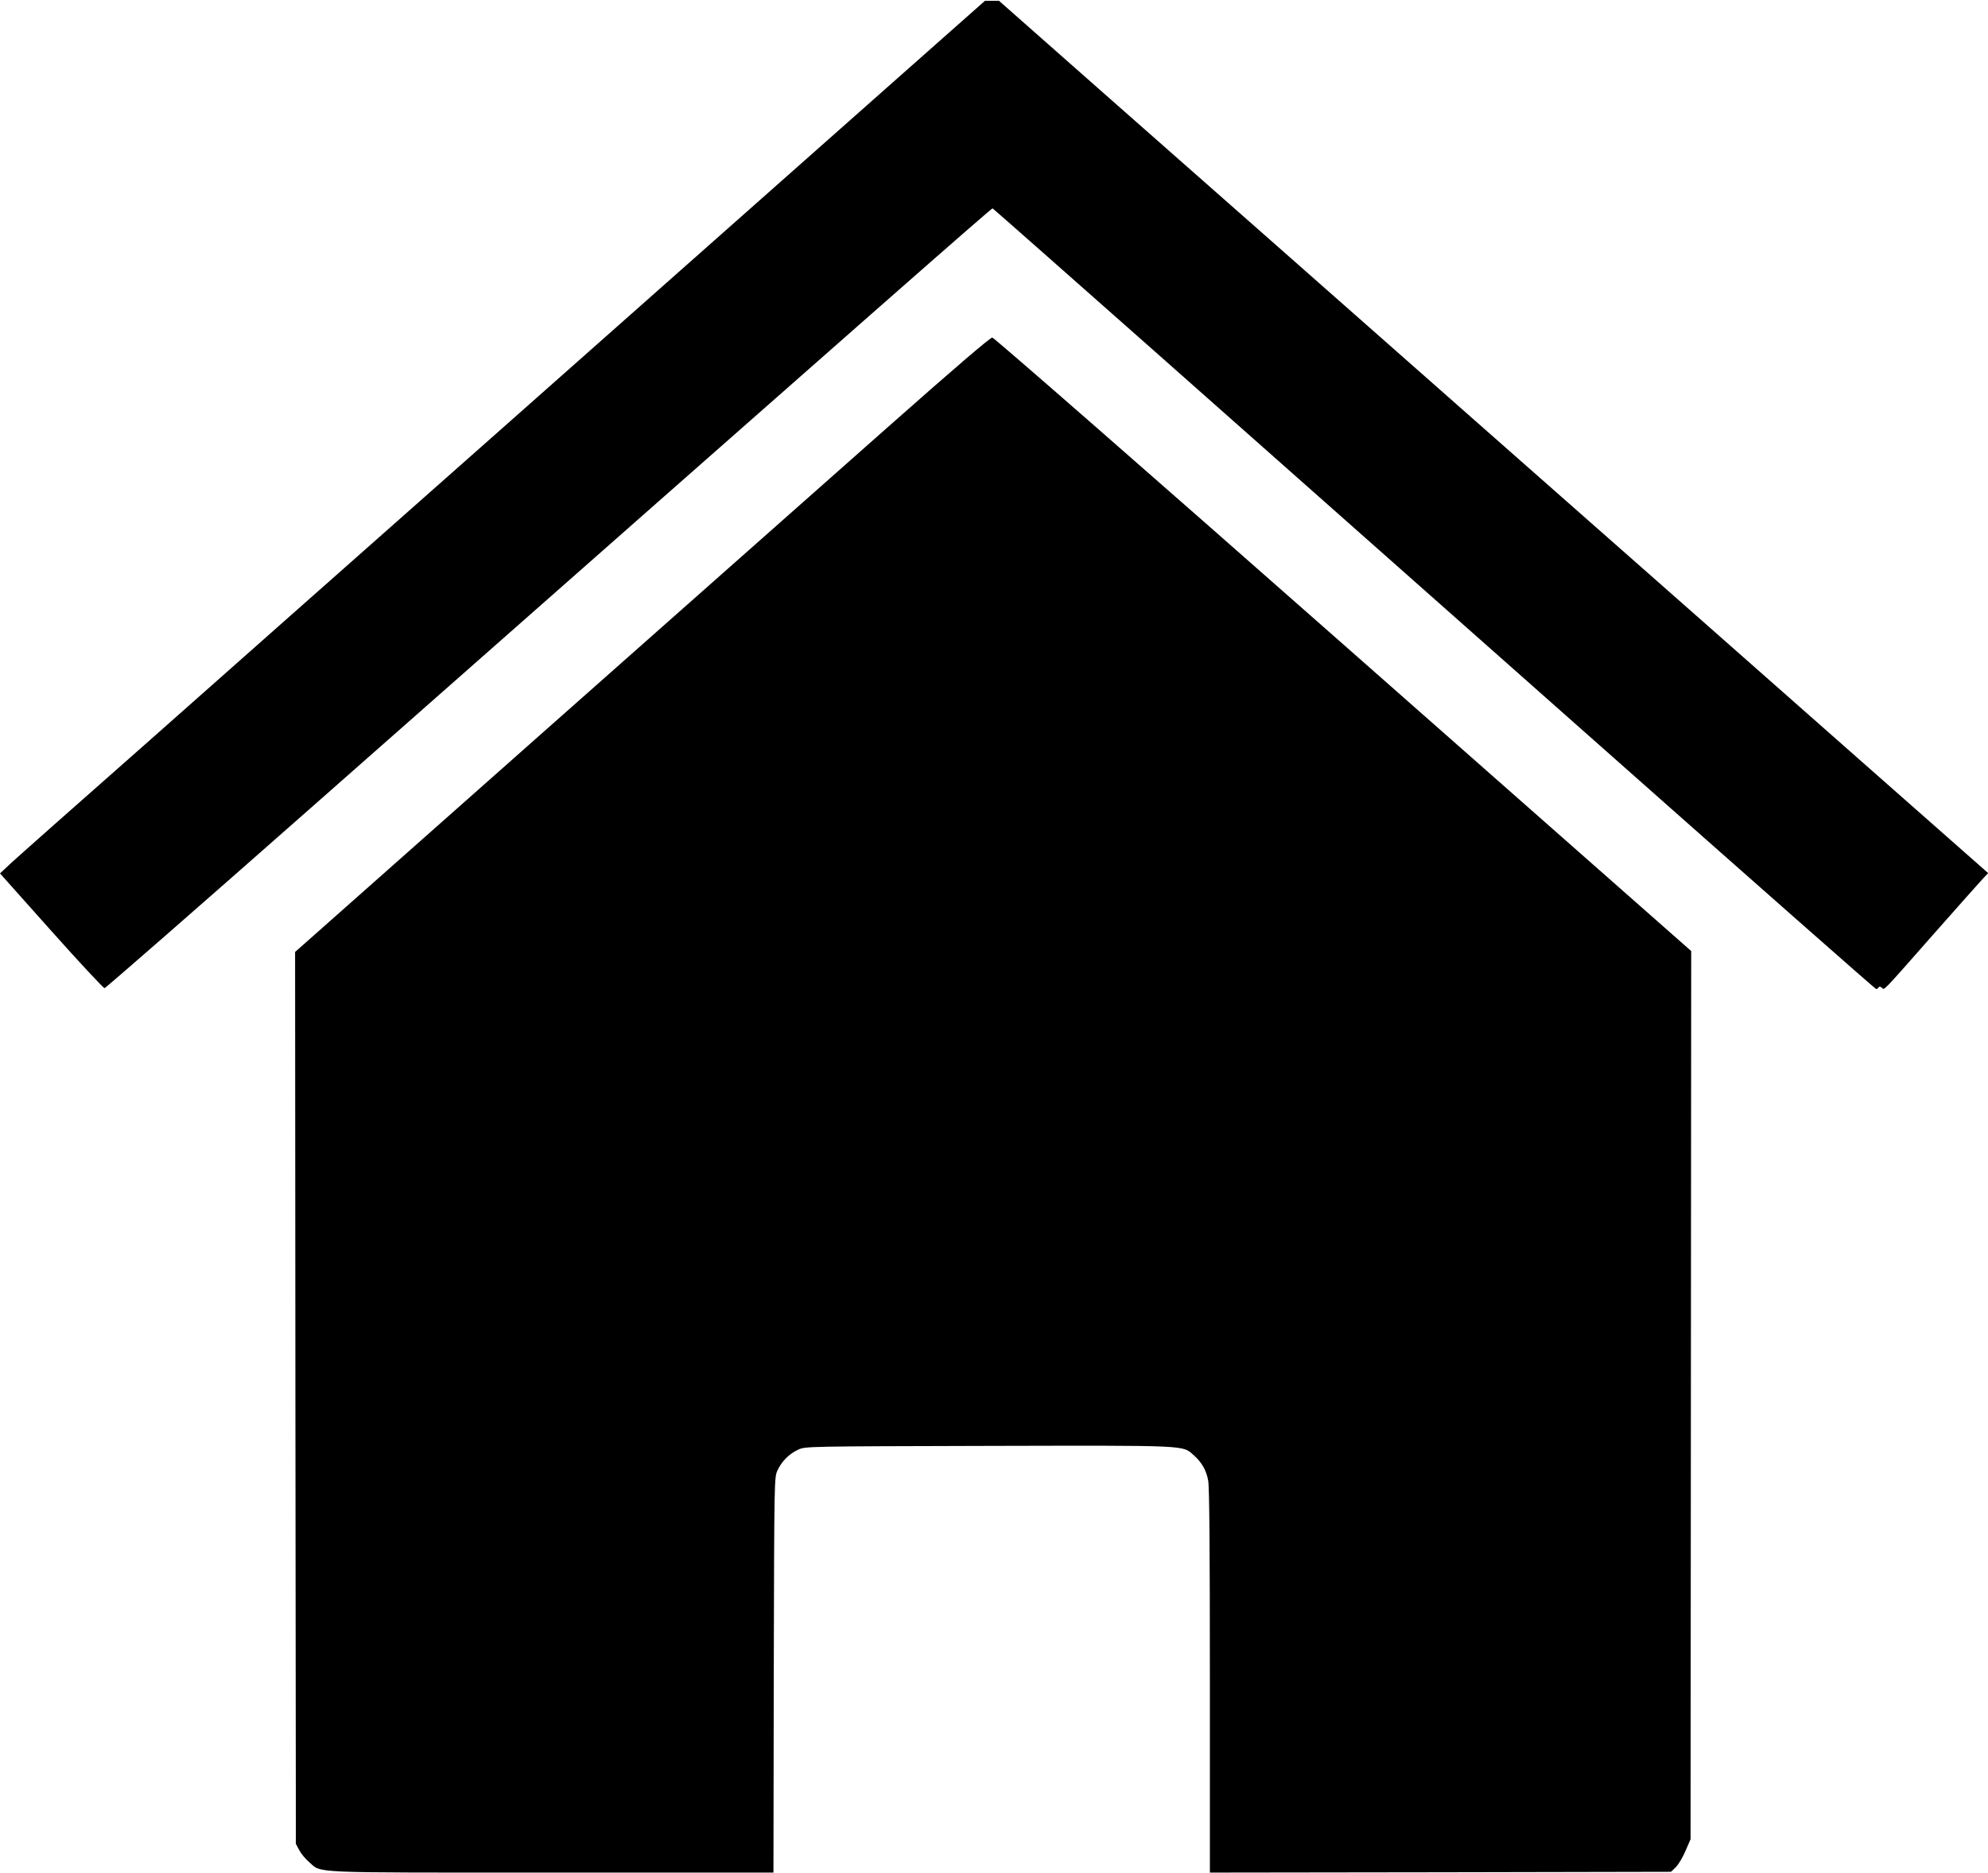
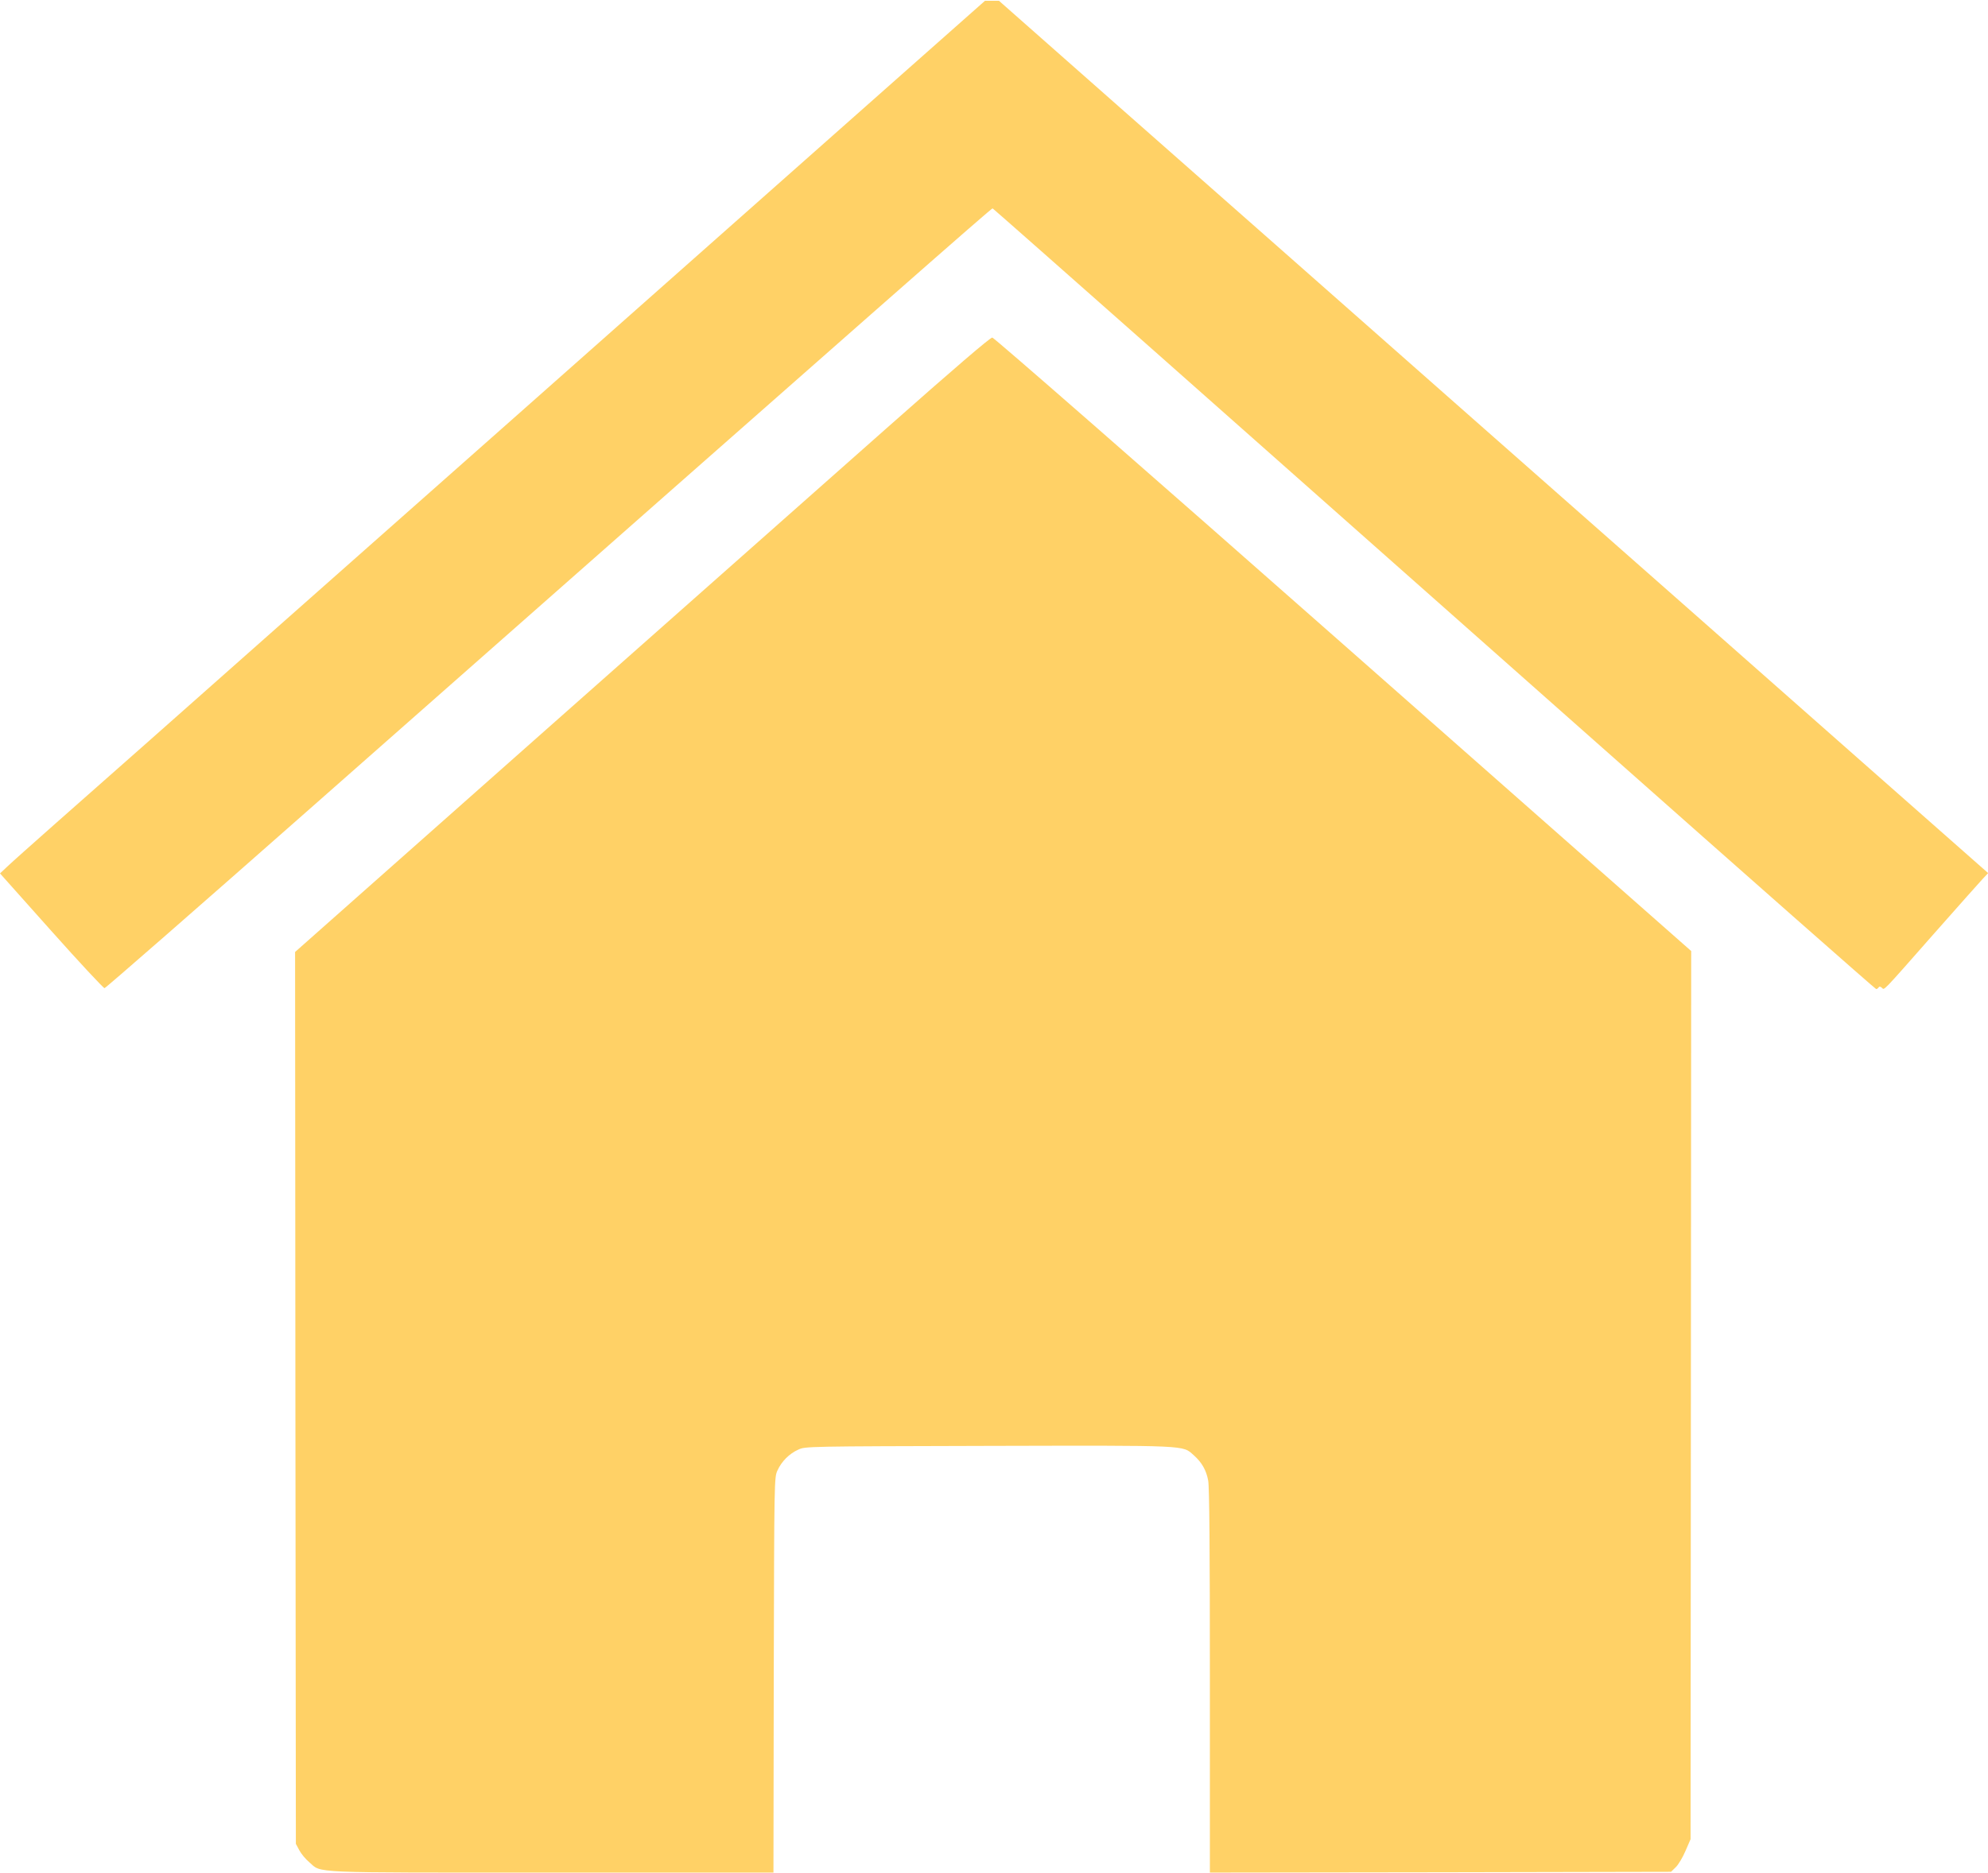
<svg xmlns="http://www.w3.org/2000/svg" version="1.0" width="1280pt" height="1206pt" viewBox="0 0 1280 1206" preserveAspectRatio="xMidYMid meet">
-   <g transform="translate(0,1206) scale(0.1,-0.1)" fill="#000000" stroke="none">
+   <g transform="translate(0,1206) scale(0.1,-0.1)" fill="#FFD166" stroke="none">
    <path d="M5828 11600 c-282 -250 -1418 -1256 -2523 -2235 -1106 -978 -2165 -1917 -2355 -2085 -190 -168 -460 -407 -600 -530 -140 -124 -276 -245 -302 -270 l-48 -45 330 -370 c181 -203 336 -369 343 -369 8 1 603 521 1323 1156 3778 3332 4388 3868 4395 3866 4 -2 470 -413 1036 -914 565 -501 1842 -1631 2836 -2512 994 -881 1812 -1602 1817 -1602 5 0 12 5 15 10 5 8 11 7 21 -1 19 -15 -10 -45 339 351 153 173 293 331 312 351 l34 36 -838 739 c-461 407 -1544 1363 -2408 2124 -863 762 -1919 1693 -2347 2070 l-776 685 -45 0 -45 0 -514 -455z" />
    <path d="M5707 9301 c-364 -322 -1370 -1213 -2235 -1979 l-1572 -1393 2 -2872 3 -2872 22 -41 c12 -23 41 -58 64 -77 83 -72 -24 -67 1561 -67 l1428 0 2 1273 c3 1266 3 1272 24 1317 26 58 76 108 134 134 45 21 52 21 1224 24 1304 3 1248 5 1322 -60 52 -46 81 -97 93 -163 8 -40 11 -454 11 -1292 l0 -1233 1484 2 1485 3 30 29 c17 16 45 63 63 105 l33 76 2 2860 2 2860 -2240 1975 c-1270 1120 -2249 1976 -2260 1976 -13 1 -247 -200 -682 -585z" />
  </g>
</svg>
